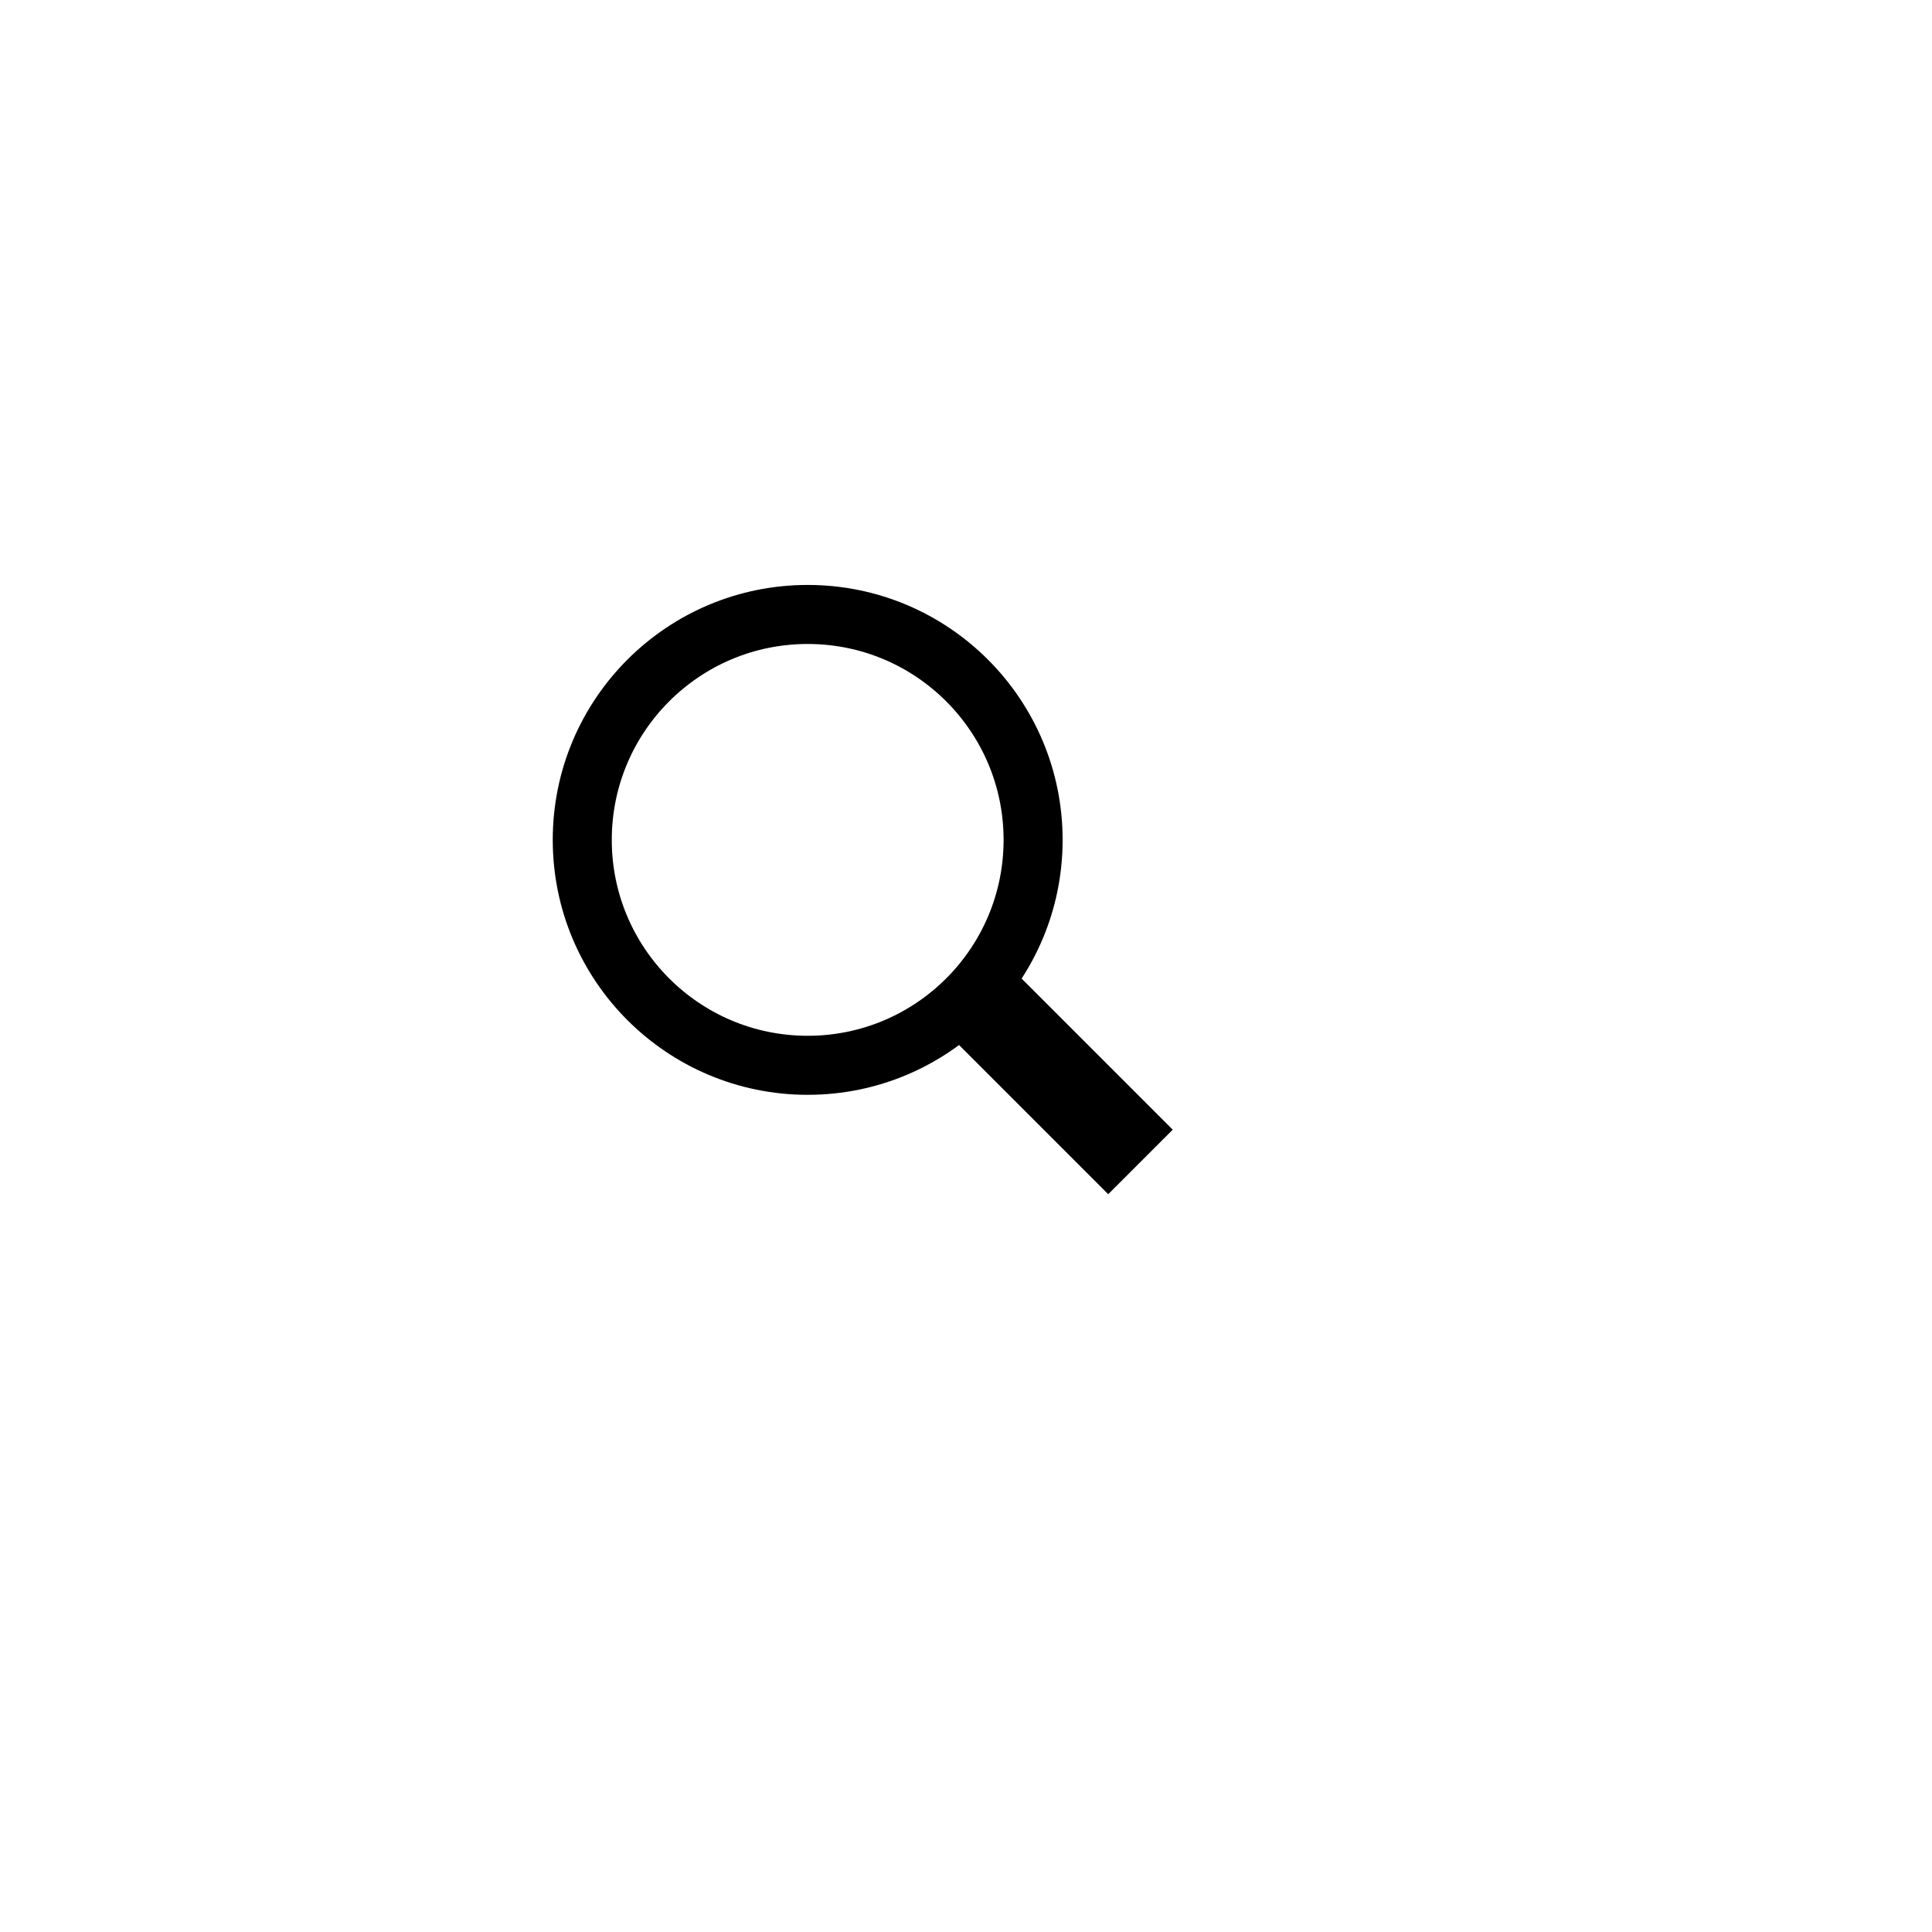
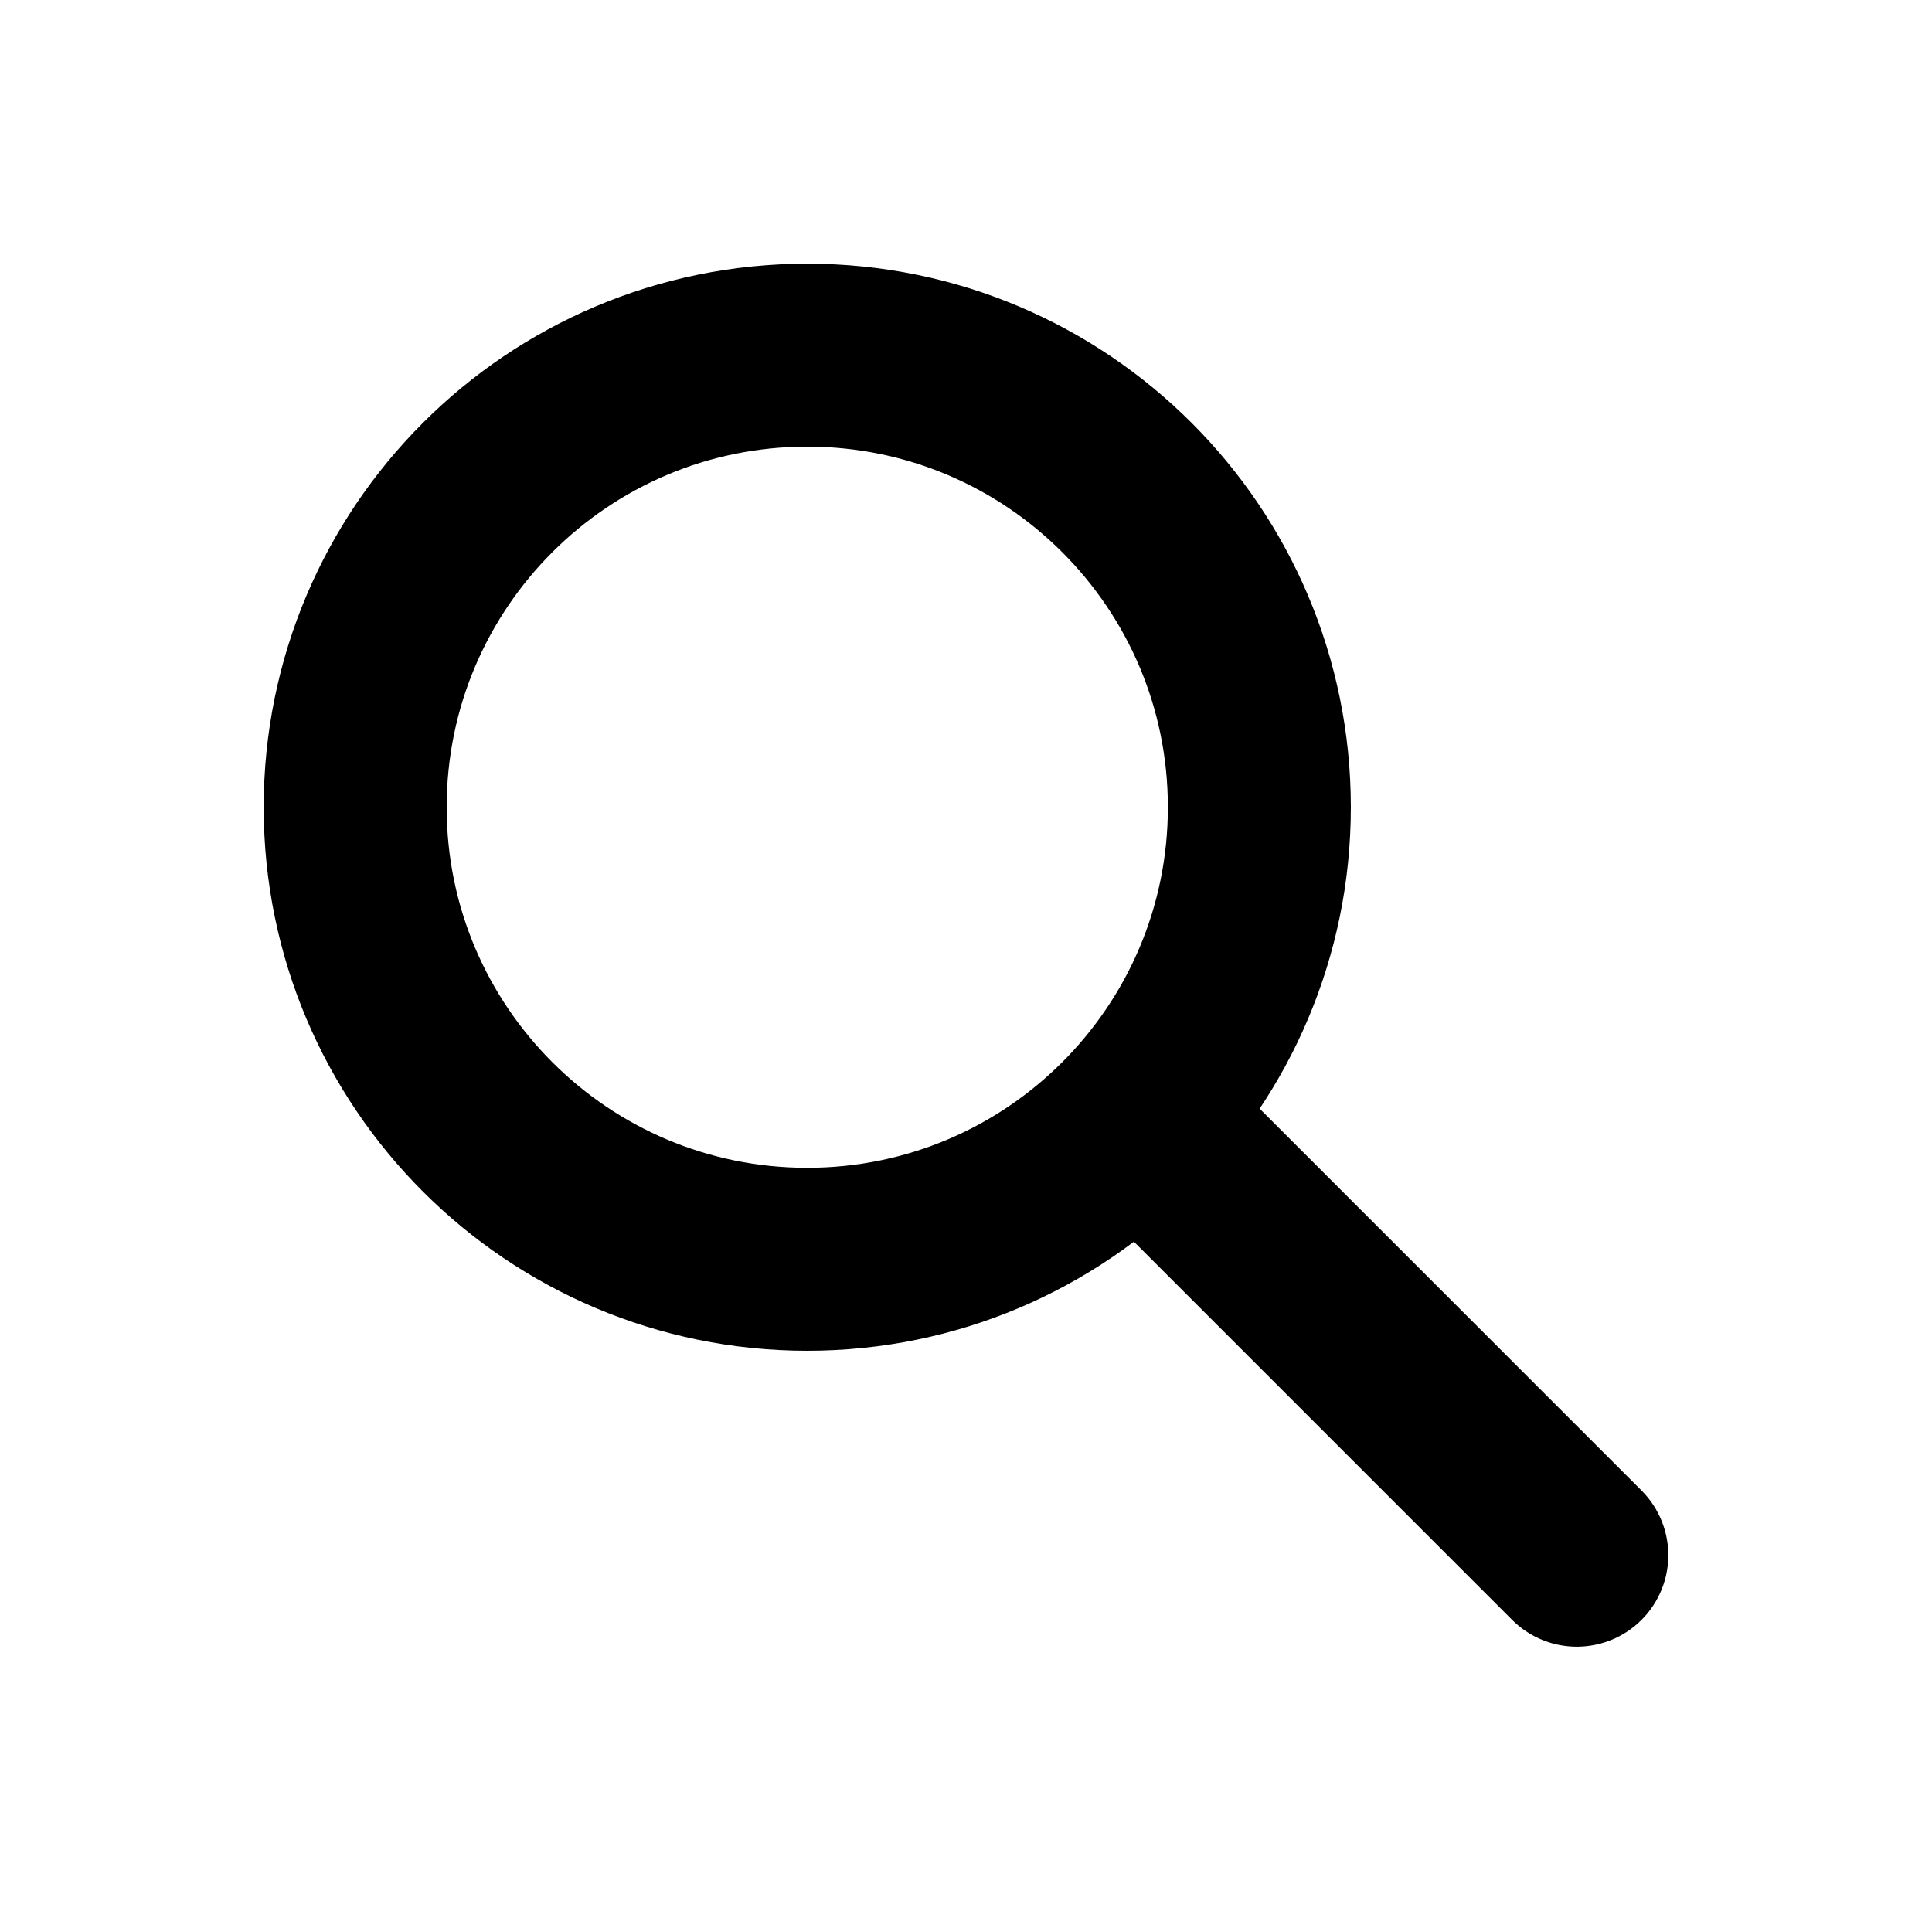
- <svg xmlns="http://www.w3.org/2000/svg" version="1.1" x="0px" y="0px" width="360" height="360" viewBox="0, 0, 360, 360">
-   <g id="Layer 1">
-     <path d="M150.5,198.504 C127.302,198.504 108.496,179.698 108.496,156.5 C108.496,133.302 127.302,114.496 150.5,114.496 C173.698,114.496 192.504,133.302 192.504,156.5 C192.504,179.698 173.698,198.504 150.5,198.504 z" fill-opacity="0" stroke="#000000" stroke-width="11" />
-     <path d="M182.508,186.508 L212.512,216.512" fill-opacity="0" stroke="#000000" stroke-width="17" />
+ <svg xmlns="http://www.w3.org/2000/svg" version="1.1" x="0" y="0" width="179.504" height="177.504" viewBox="0, 0, 179.504, 177.504">
+   <g id="Layer_1" transform="translate(-75.496, -81.496)">
+     <path d="M150.5,198.504 C127.302,198.504 108.496,179.698 108.496,156.5 C108.496,133.302 127.302,114.496 150.5,114.496 C173.698,114.496 192.504,133.302 192.504,156.5 C192.504,179.698 173.698,198.504 150.5,198.504 z" fill-opacity="0" stroke="#000000" stroke-width="17" />
+     <path d="M185,189 L222,226" fill-opacity="0" stroke="#000000" stroke-width="17" stroke-linecap="round" />
  </g>
-   <defs />
</svg>
